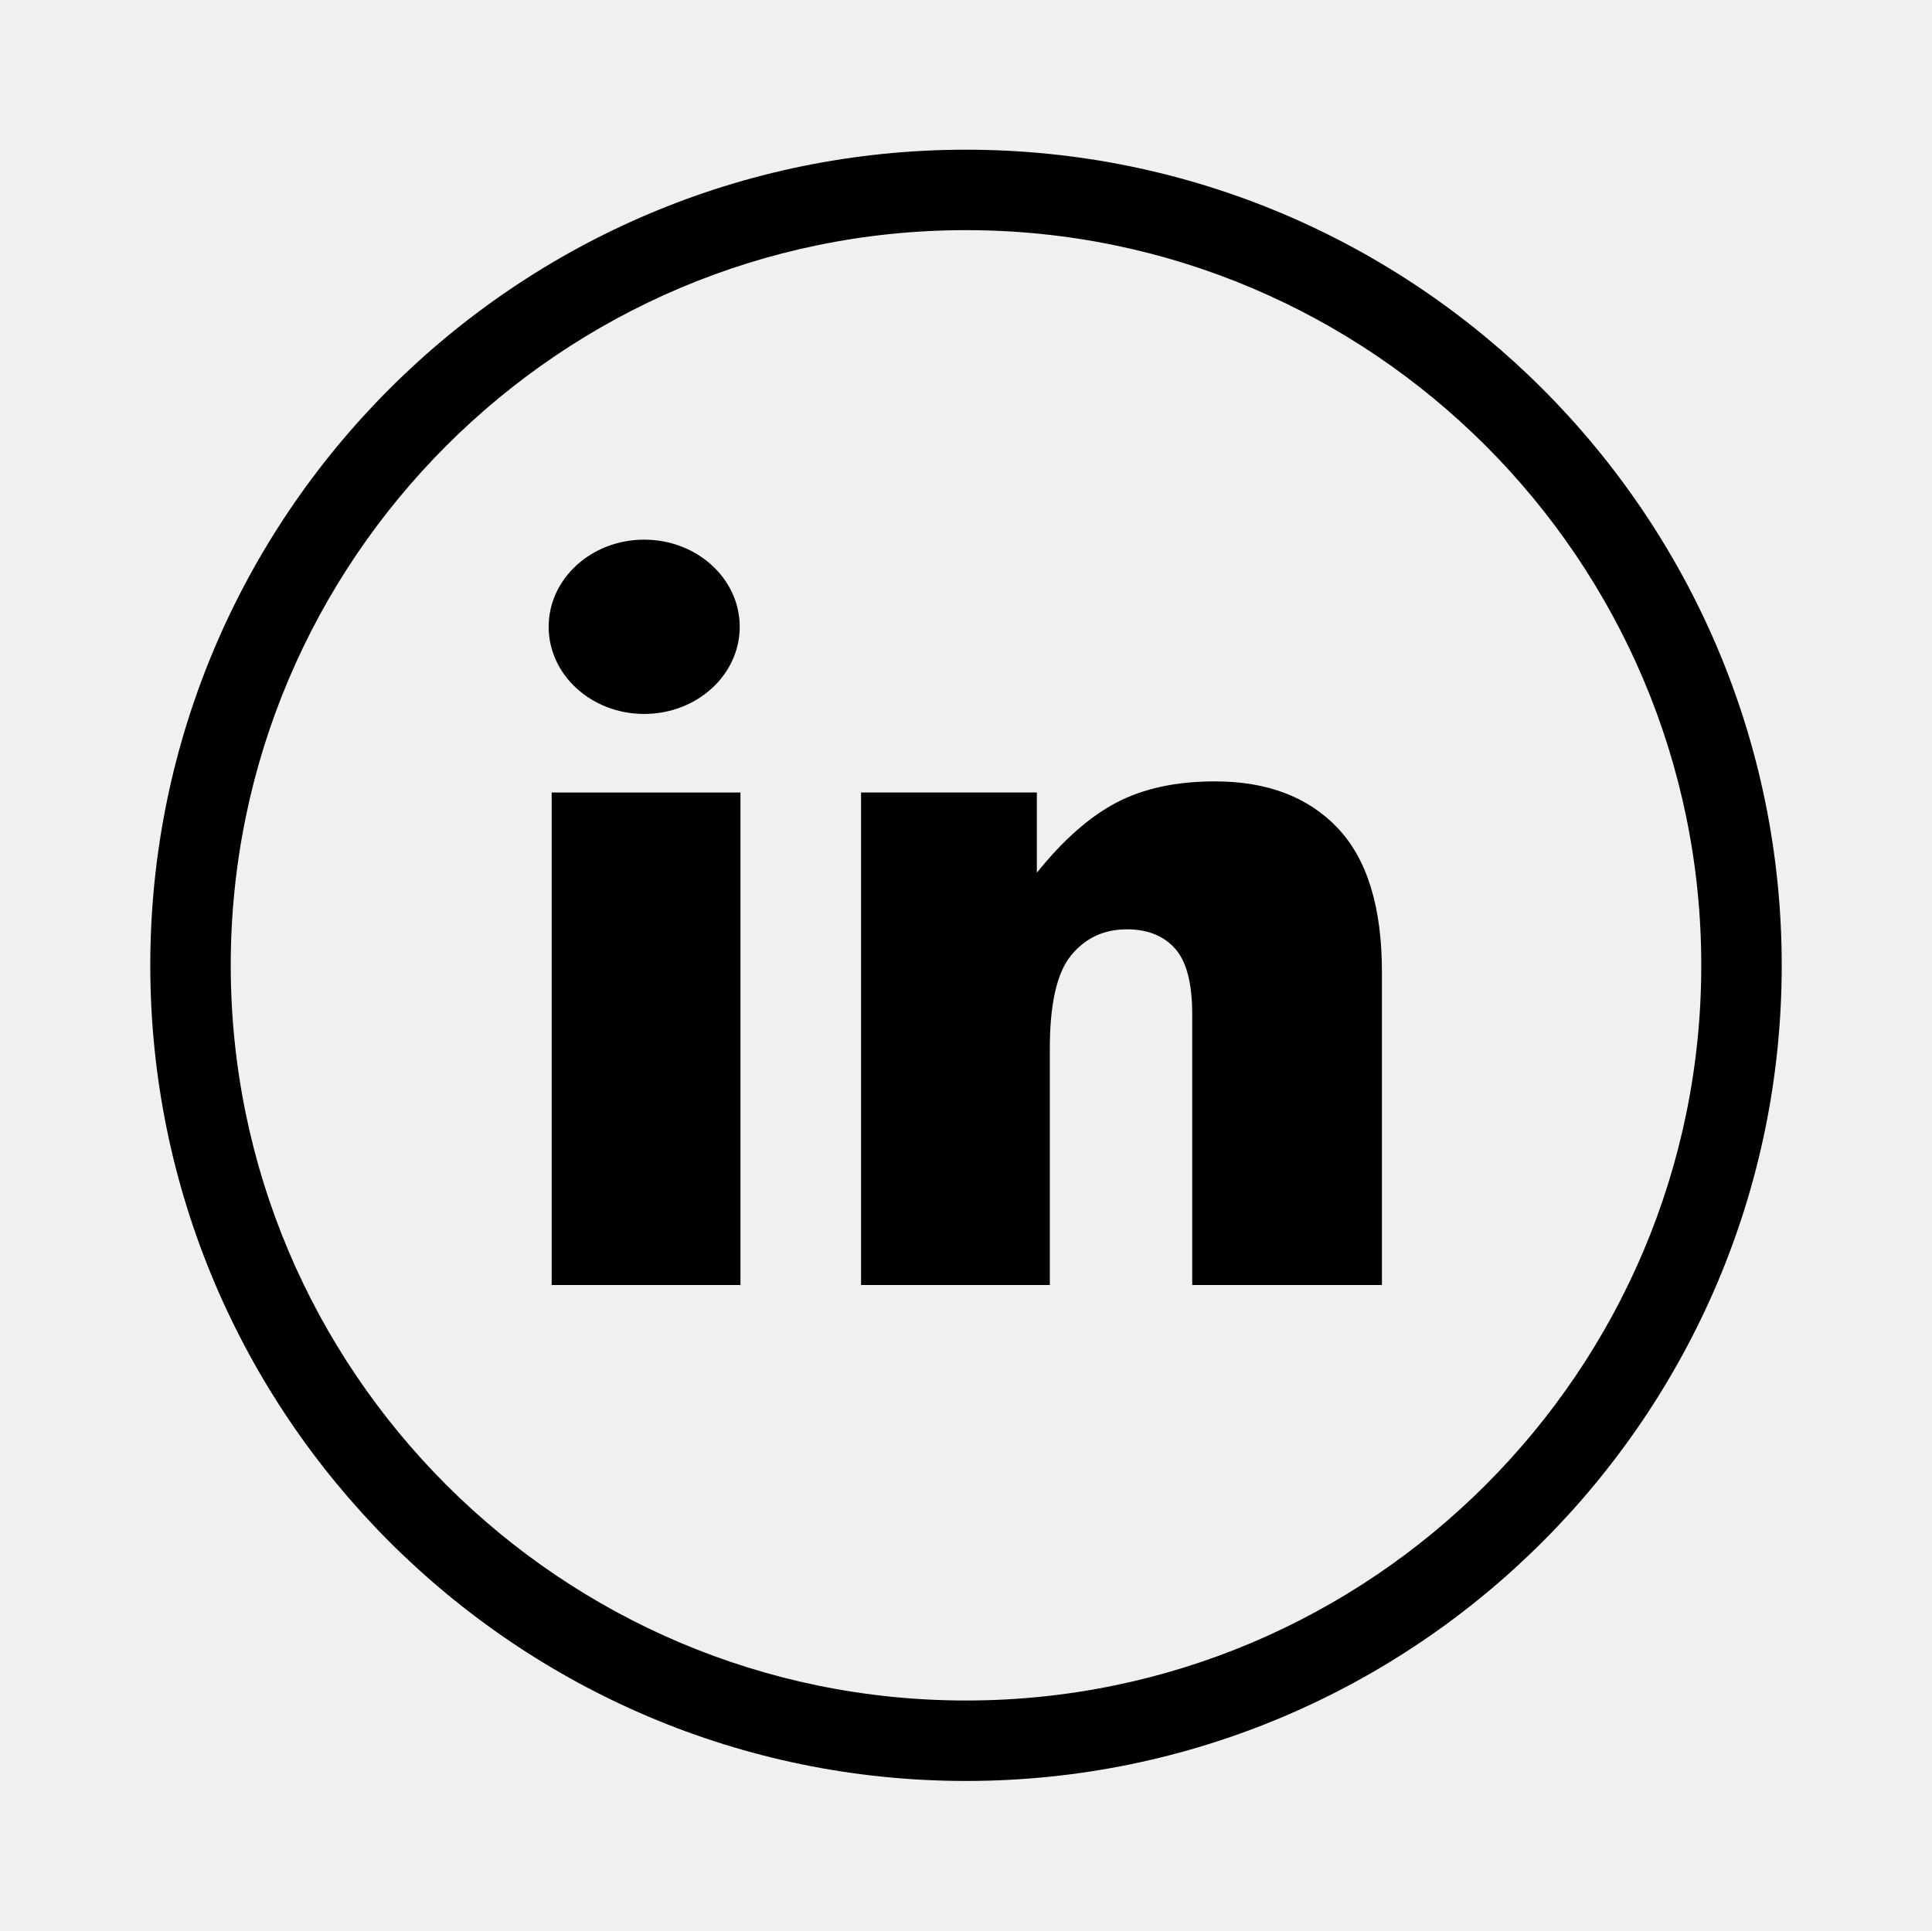
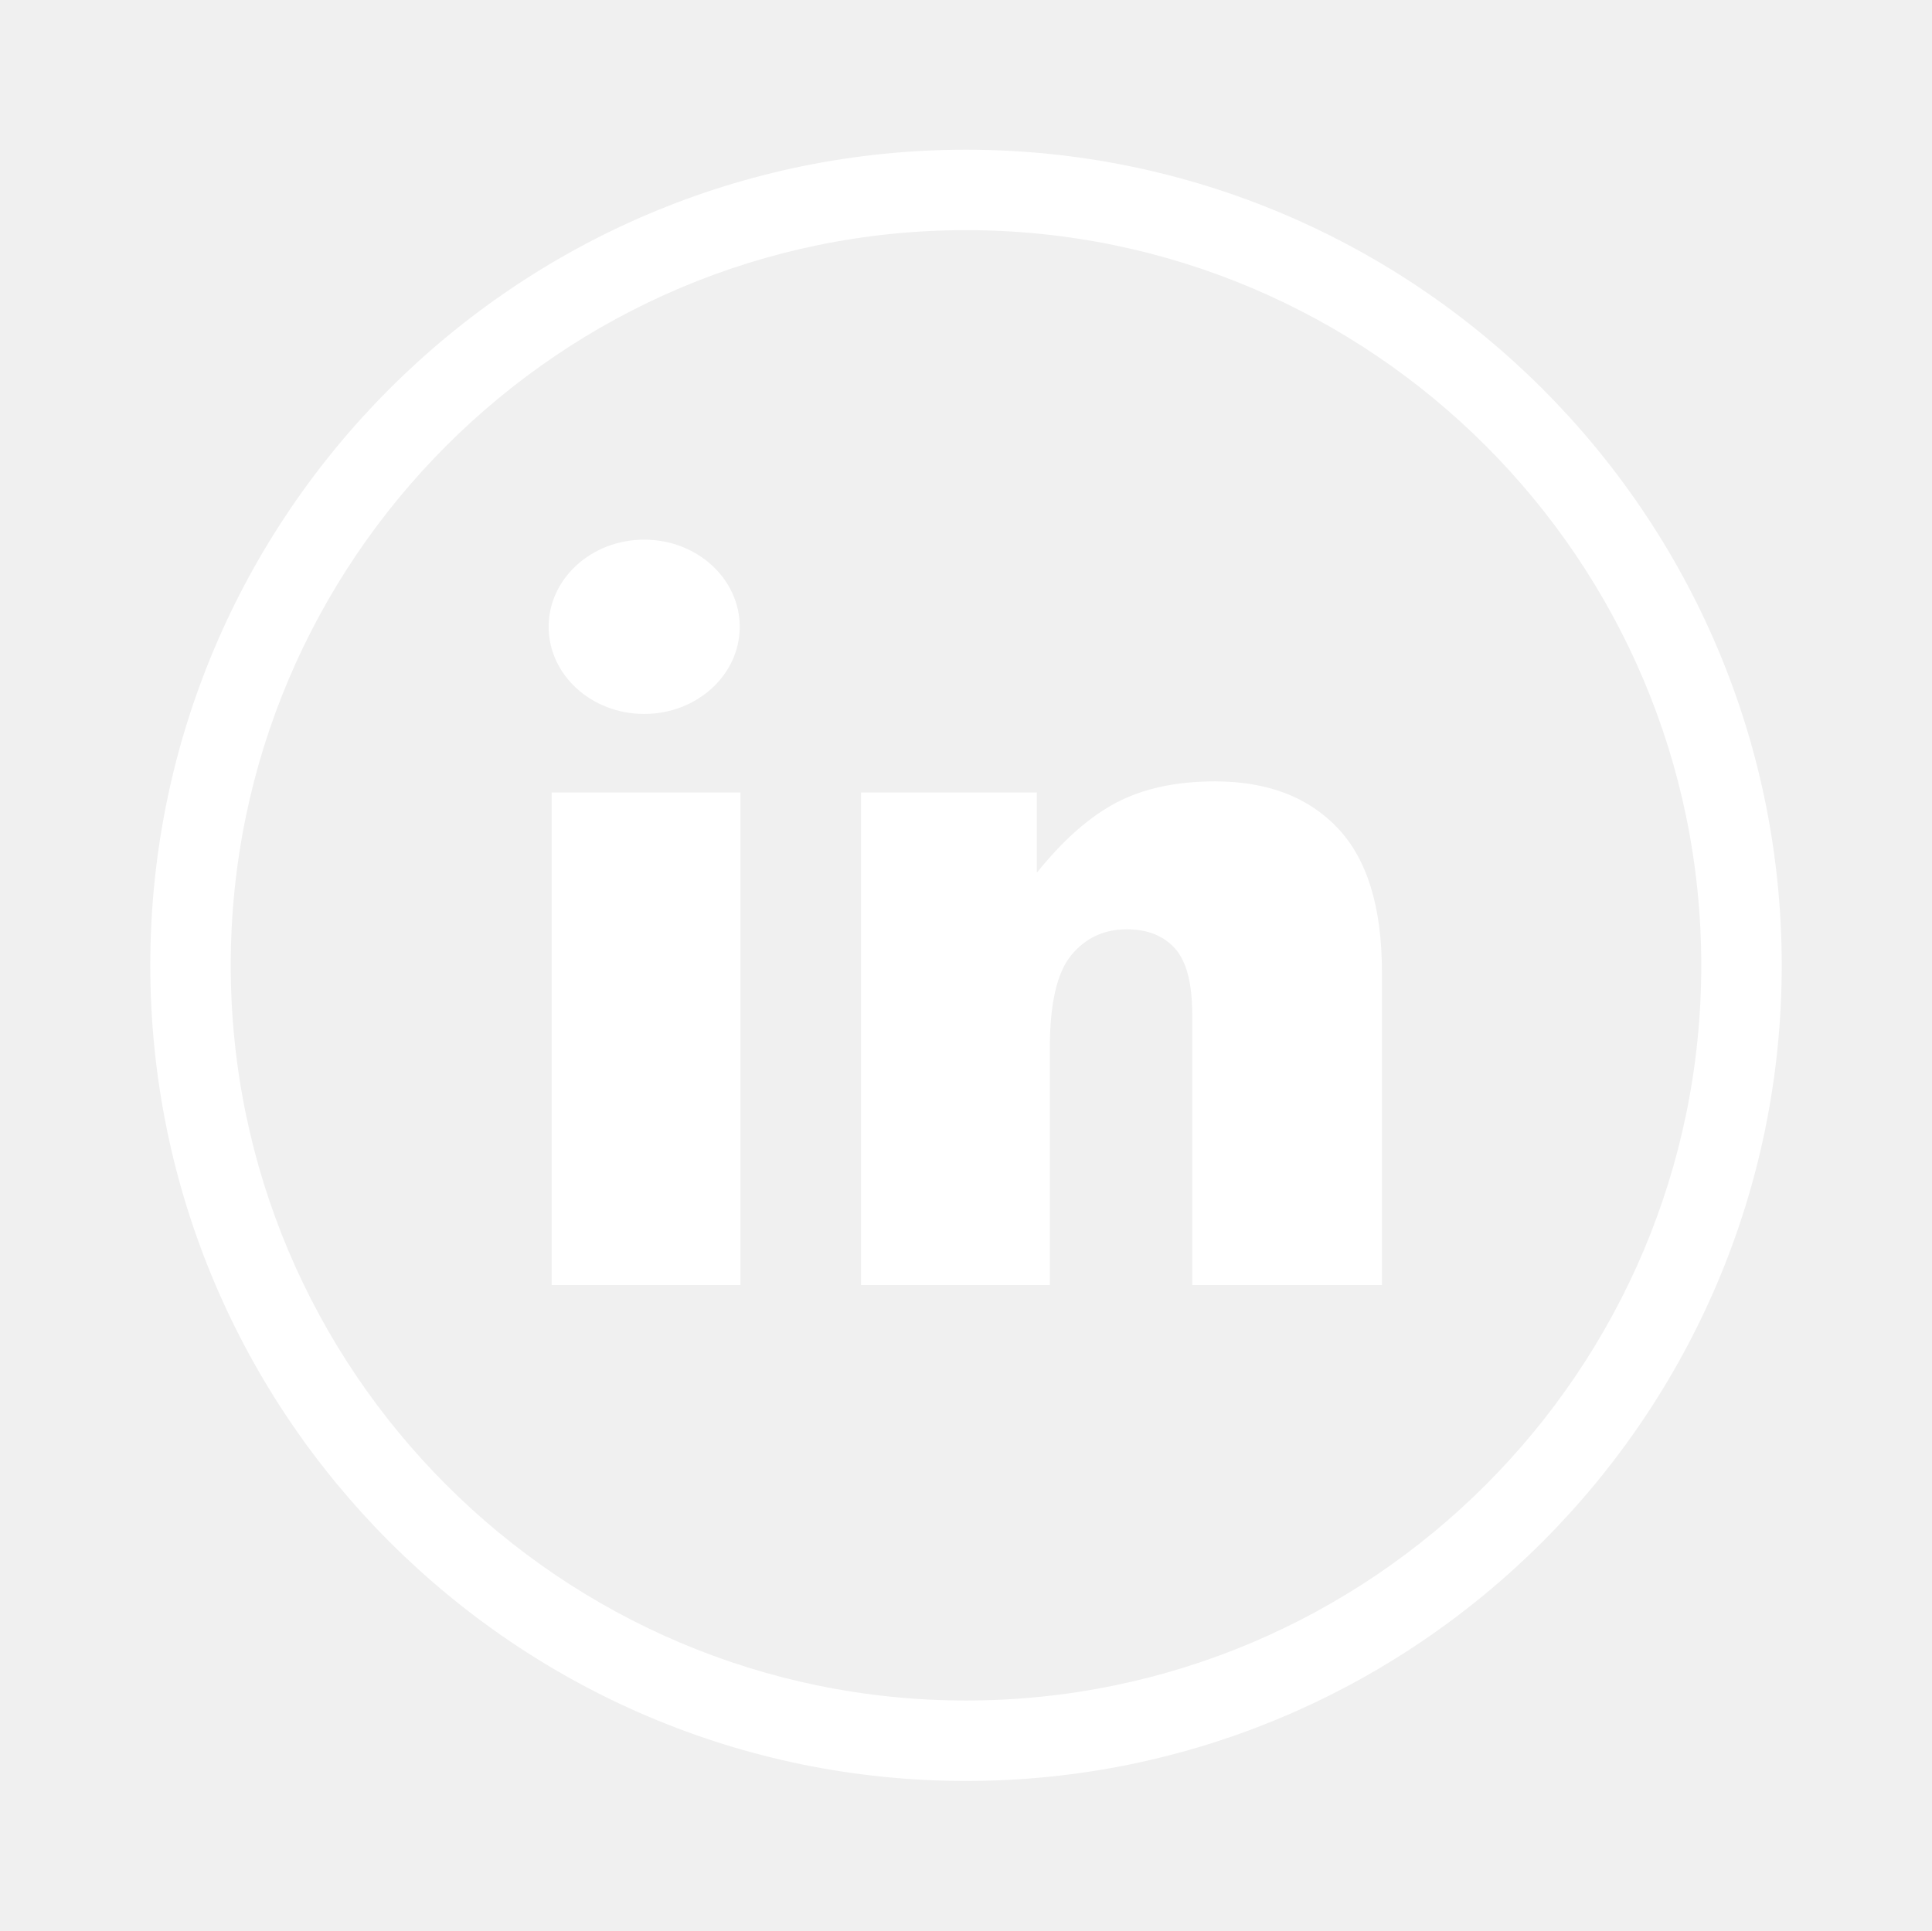
- <svg xmlns="http://www.w3.org/2000/svg" width="144.083" height="144" id="linkedin">
-   <path d="M72.041 11.166c-33.543 0-60.833 27.29-60.833 60.834 0 33.545 27.29 60.834 60.833 60.834 33.544 0 60.835-27.289 60.835-60.834-.001-33.544-27.292-60.834-60.835-60.834zm0 115.668c-30.235 0-54.833-24.598-54.833-54.834 0-30.235 24.598-54.834 54.833-54.834S126.876 41.765 126.876 72c-.001 30.236-24.6 54.834-54.835 54.834z" />
-   <path d="M41.143 59.11h14.078v36.734H41.143z" />
-   <ellipse cx="48.042" cy="46.75" rx="7.125" ry="6.5" />
-   <path d="M90.608 58.28c-2.883 0-5.326.525-7.334 1.574-2.006 1.05-3.988 2.796-5.949 5.24V59.11h-13.11v36.734h14.078V78.203c0-3.344.531-5.66 1.592-6.952 1.061-1.291 2.443-1.937 4.15-1.937 1.545 0 2.744.479 3.598 1.436.854.957 1.279 2.588 1.279 4.895v20.199h14.148V72.497c0-4.843-1.102-8.423-3.305-10.741-2.2-2.318-5.251-3.476-9.147-3.476z" />
+ <svg xmlns="http://www.w3.org/2000/svg" viewBox="0 0 144.083 144" id="Linkedin">
+   <path d="M72.041 11.166c-33.543 0-60.833 27.29-60.833 60.834 0 33.545 27.29 60.834 60.833 60.834 33.544 0 60.835-27.289 60.835-60.834-.001-33.544-27.292-60.834-60.835-60.834zm0 115.668c-30.235 0-54.833-24.598-54.833-54.834 0-30.235 24.598-54.834 54.833-54.834S126.876 41.765 126.876 72c-.001 30.236-24.6 54.834-54.835 54.834z" fill="#ffffff" class="color000000 svgShape" />
+   <path d="M41.143 59.11h14.078v36.734H41.143z" fill="#ffffff" class="color000000 svgShape" />
+   <ellipse cx="48.042" cy="46.75" rx="7.125" ry="6.5" fill="#ffffff" class="color000000 svgShape" />
+   <path d="M90.608 58.28c-2.883 0-5.326.525-7.334 1.574-2.006 1.05-3.988 2.796-5.949 5.24V59.11h-13.11v36.734h14.078V78.203c0-3.344.531-5.66 1.592-6.952 1.061-1.291 2.443-1.937 4.15-1.937 1.545 0 2.744.479 3.598 1.436.854.957 1.279 2.588 1.279 4.895v20.199h14.148V72.497c0-4.843-1.102-8.423-3.305-10.741-2.2-2.318-5.251-3.476-9.147-3.476z" fill="#ffffff" class="color000000 svgShape" />
</svg>
